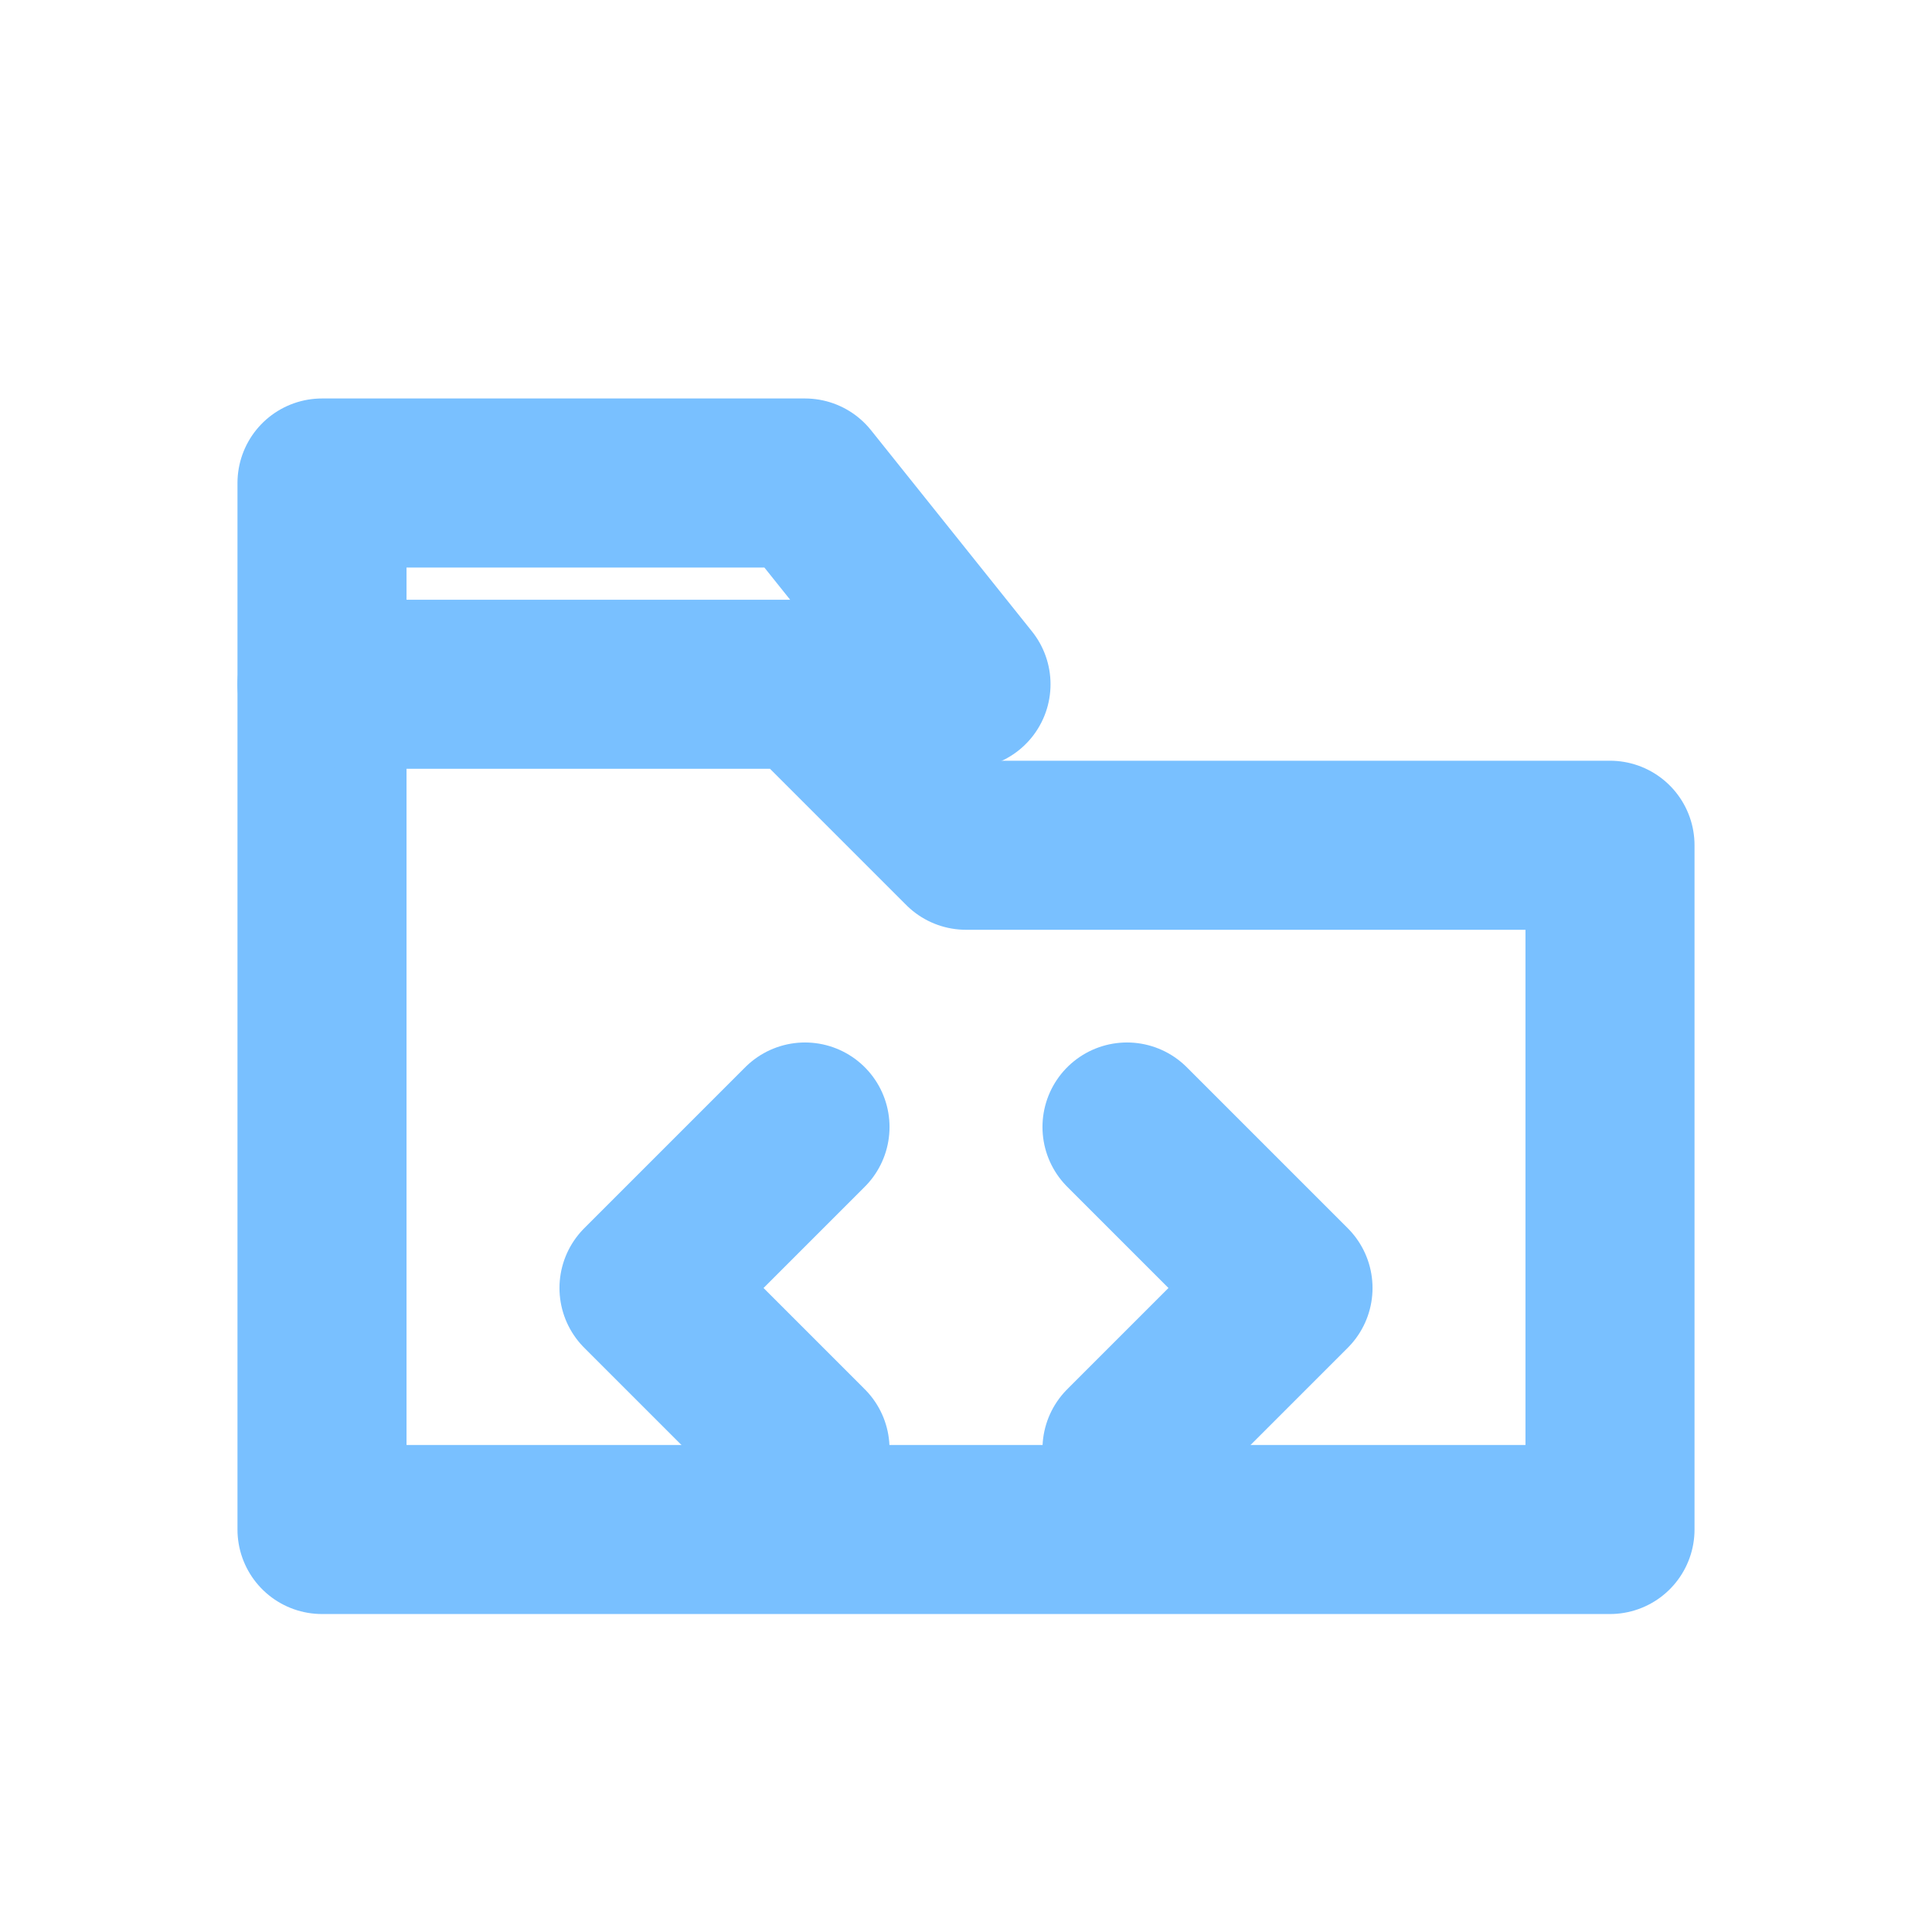
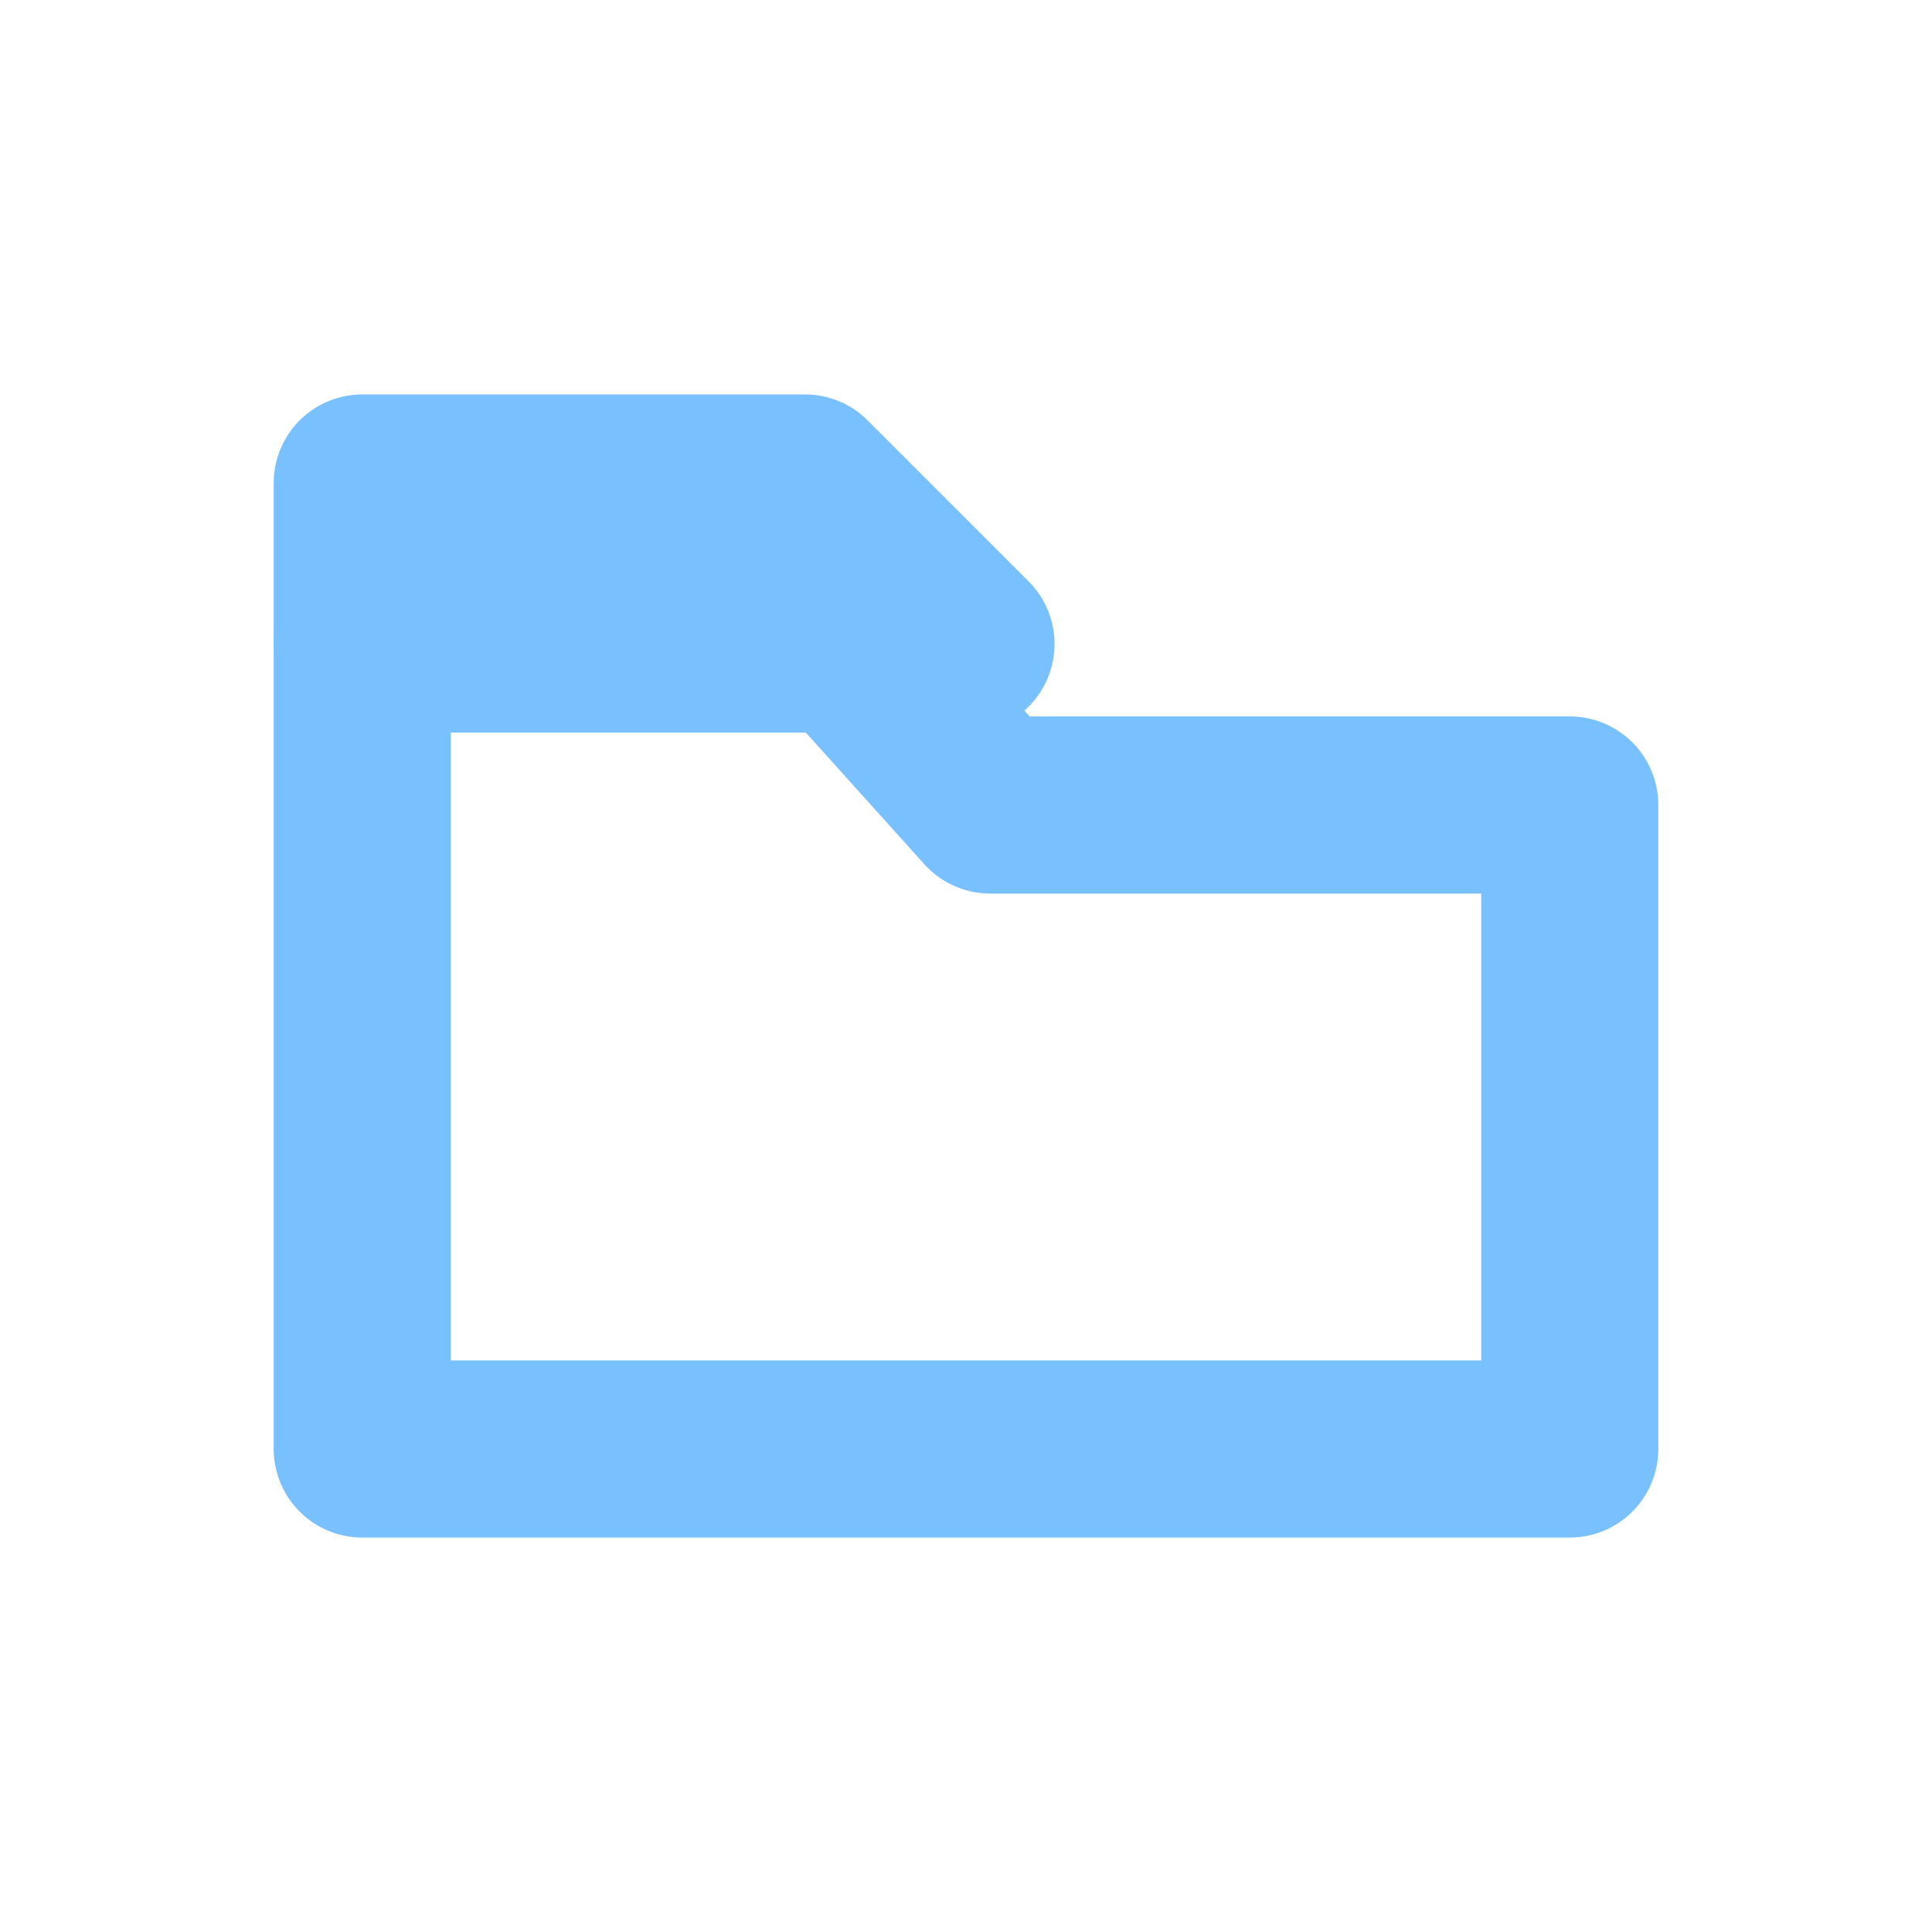
- <svg xmlns="http://www.w3.org/2000/svg" width="24" height="24" viewBox="0 0 24 24" fill="none" stroke="#79c0ff" stroke-width="2.1" stroke-linecap="round" stroke-linejoin="round">
-   <path d="M4 8.5h6l2 2h8v8.5H4z" />
-   <path d="M4 8.5V6h6l2 2.5" />
-   <path d="M10 14l-2 2 2 2" />
-   <path d="M14 14l2 2-2 2" />
+ <svg xmlns="http://www.w3.org/2000/svg" width="24" height="24" viewBox="0 0 24 24" fill="none" stroke="#79c0ff" stroke-width="2.2" stroke-linecap="round" stroke-linejoin="round">
+   <path d="M4.5 8h6l1.8 2H19.5v8H4.5z" />
+   <path d="M4.5 8V6h5.5l2 2" />
</svg>
